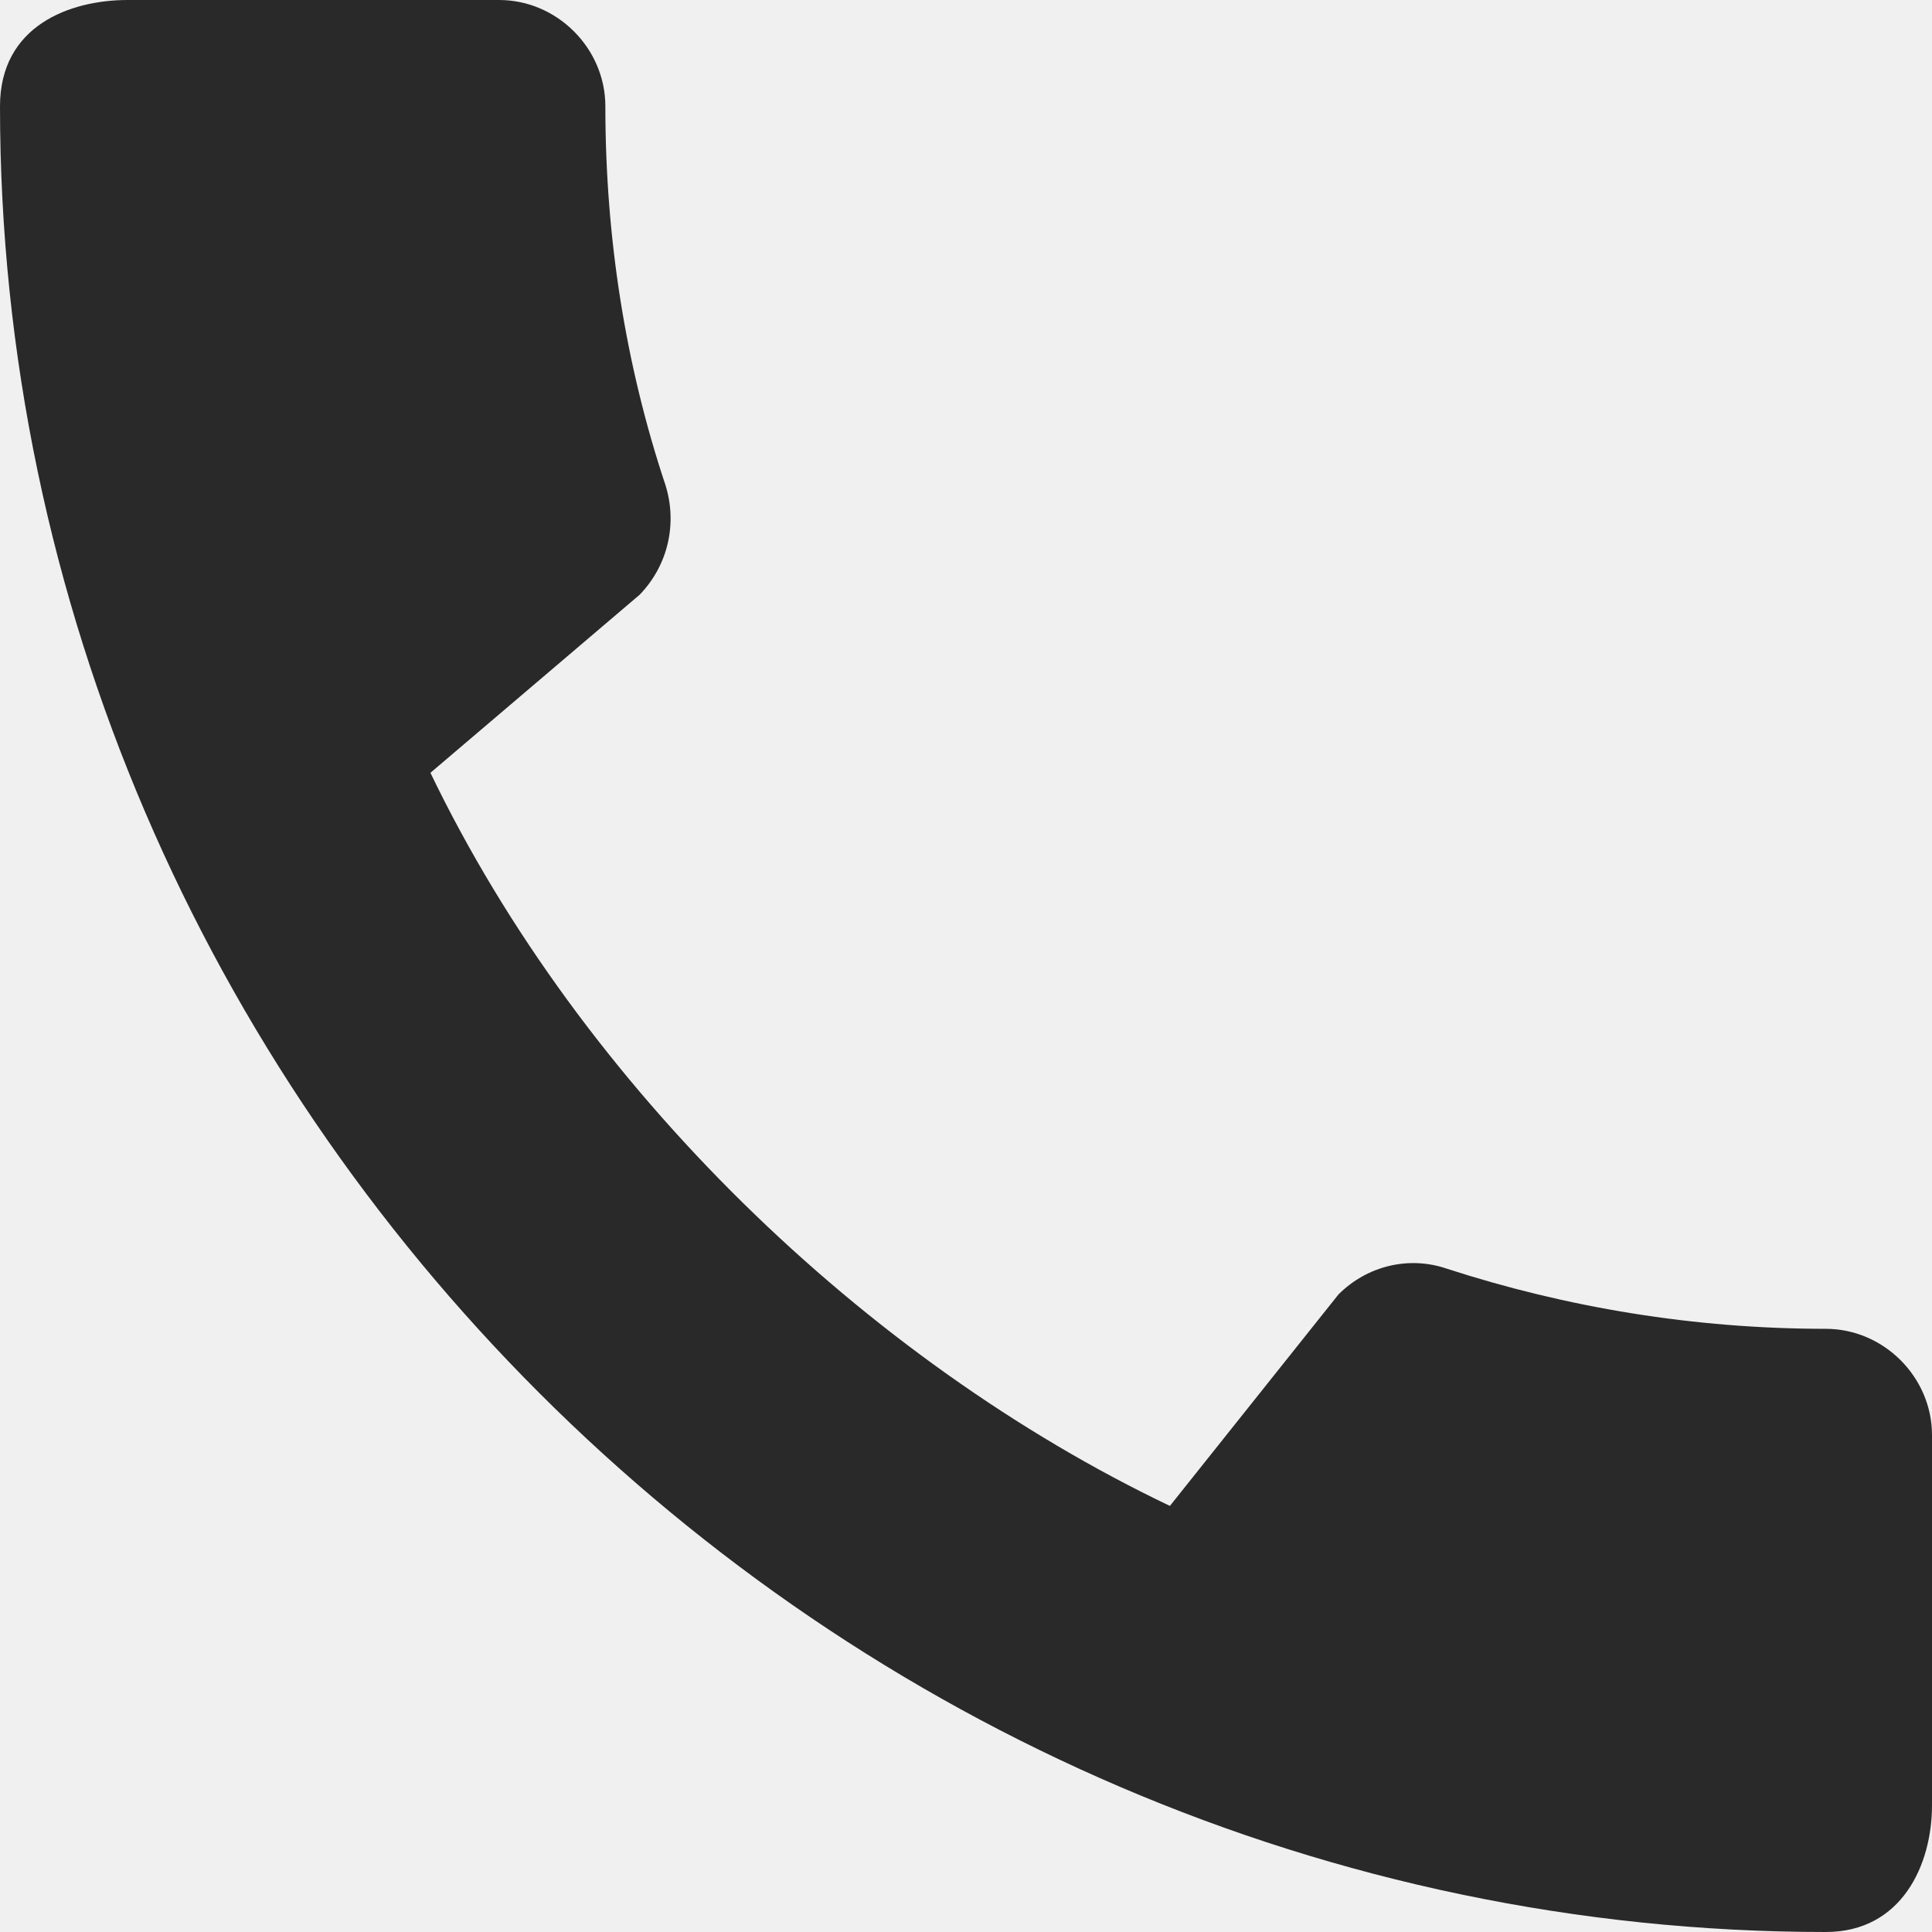
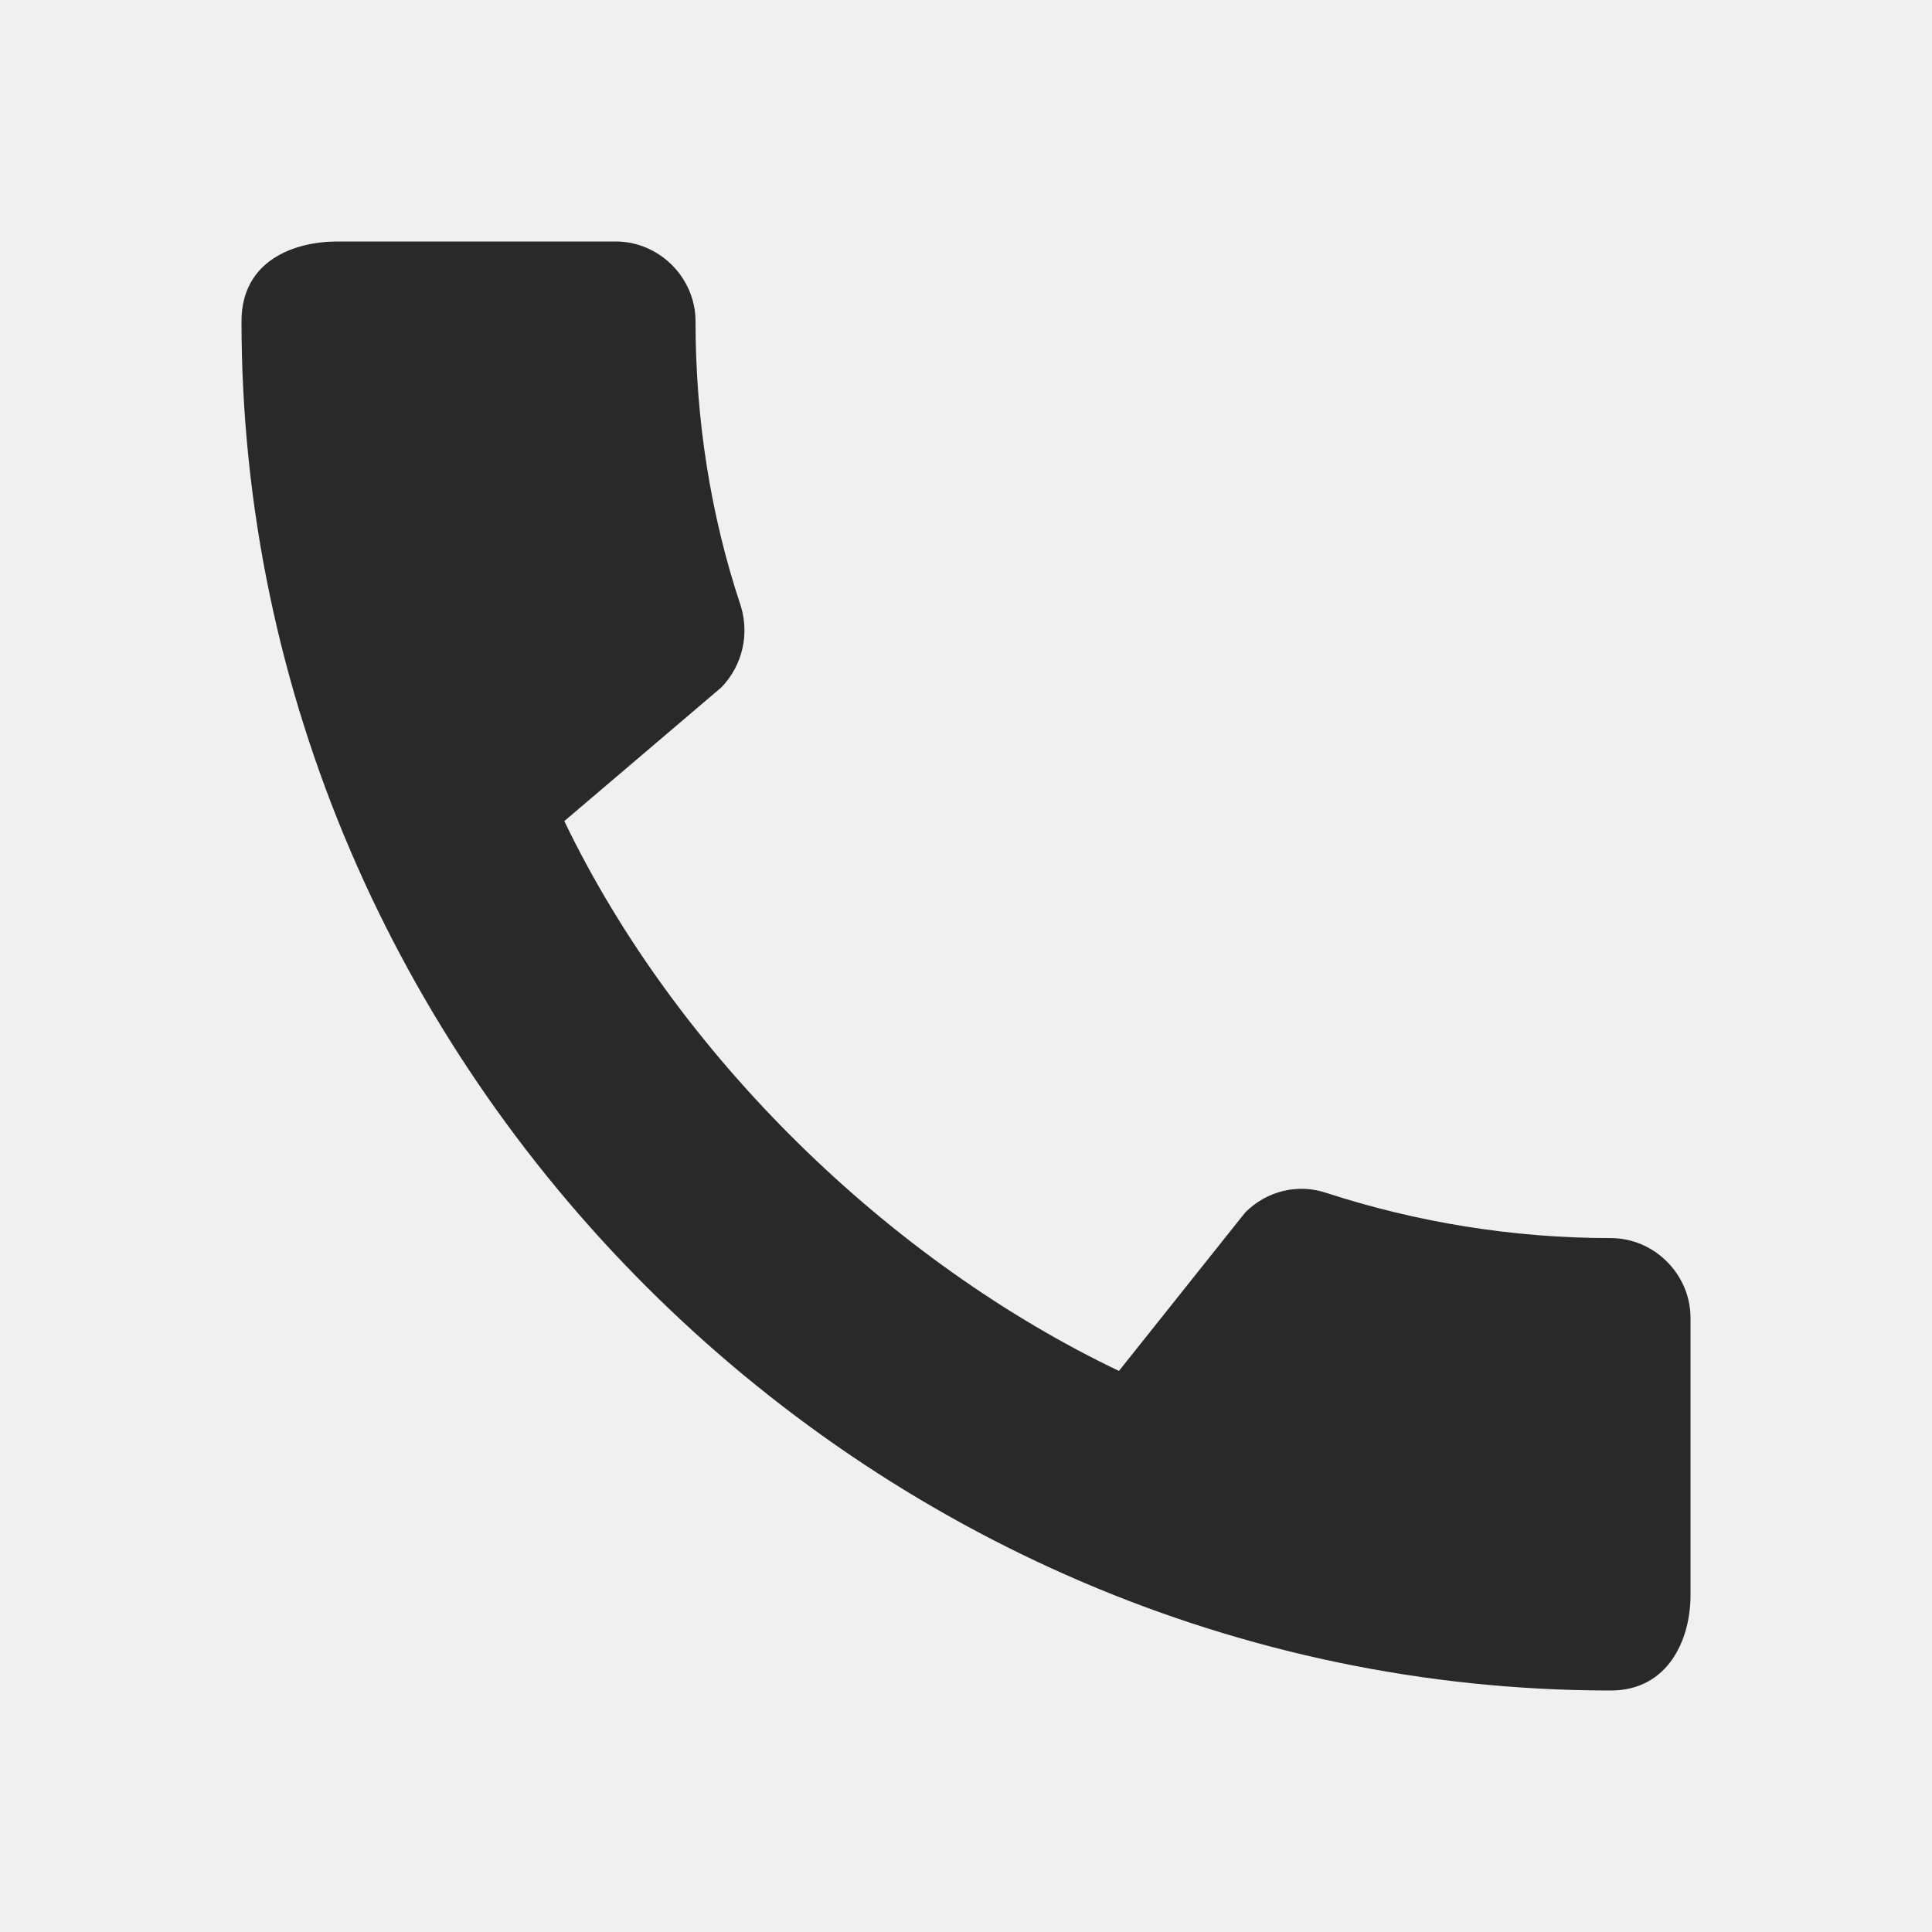
<svg xmlns="http://www.w3.org/2000/svg" width="24" height="24" viewBox="0 0 24 24" fill="none">
-   <path d="M22.68 16.507C21.04 16.507 19.453 16.24 17.973 15.76C17.507 15.6 16.987 15.72 16.627 16.08L14.533 18.707C10.76 16.907 7.227 13.507 5.347 9.6L7.947 7.387C8.307 7.013 8.413 6.493 8.267 6.027C7.773 4.547 7.52 2.96 7.52 1.32C7.52 0.6 6.92 0 6.2 0H1.587C0.867 0 0 0.32 0 1.32C0 13.707 10.307 24 22.68 24C23.627 24 24 23.16 24 22.427V17.827C24 17.107 23.4 16.507 22.68 16.507Z" fill="#292929" />
+   <g clip-path="url(#clip0_26_309)">
+     <path d="M20.01 15.38C18.78 15.38 17.59 15.18 16.48 14.82C16.13 14.7 15.74 14.79 15.47 15.06L13.9 17.03C11.07 15.68 8.42 13.13 7.01 10.2L8.96 8.54C9.23 8.26 9.31 7.87 9.2 7.52C8.83 6.41 8.64 5.22 8.64 3.99C8.64 3.45 8.19 3 7.65 3H4.19C3.65 3 3 3.24 3 3.99C3 13.28 10.73 21 20.01 21C20.72 21 21 20.37 21 19.82V16.37C21 15.83 20.55 15.38 20.01 15.38Z" fill="#292929" />
+   </g>
+   <defs>
+     <clipPath id="clip0_26_309">
+       <rect width="24" height="24" fill="white" />
+     </clipPath>
+   </defs>
</svg>
